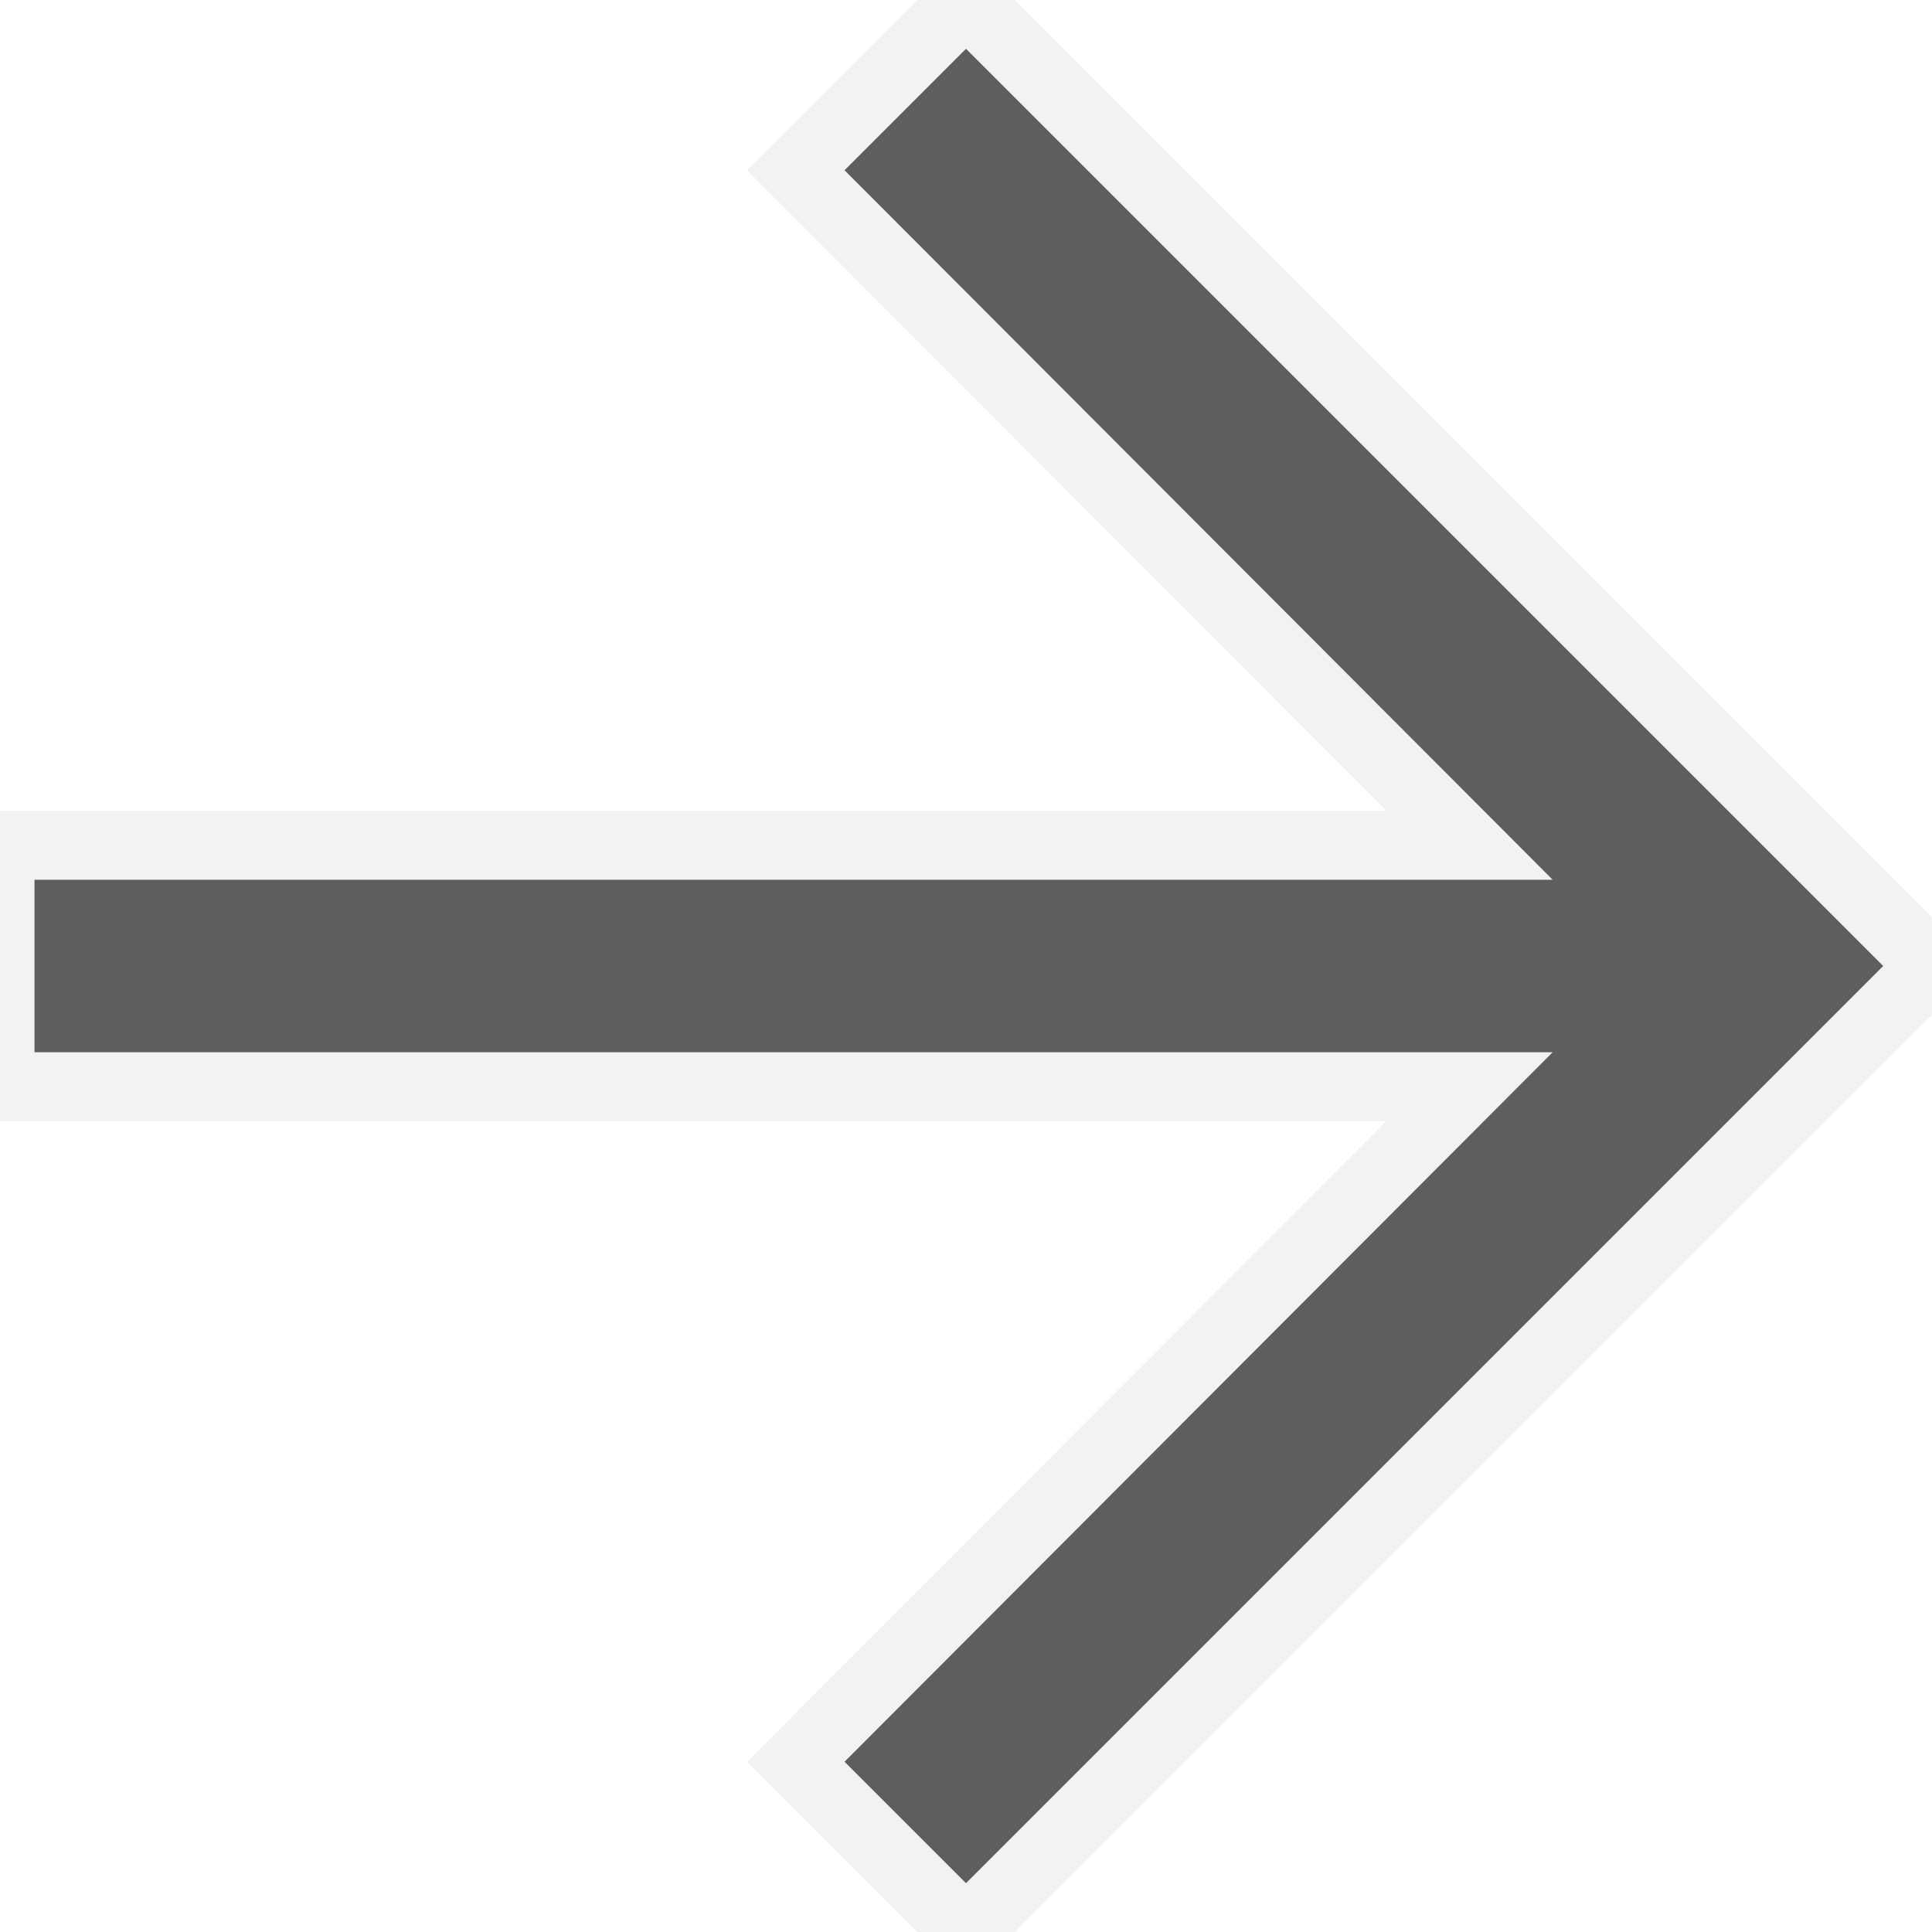
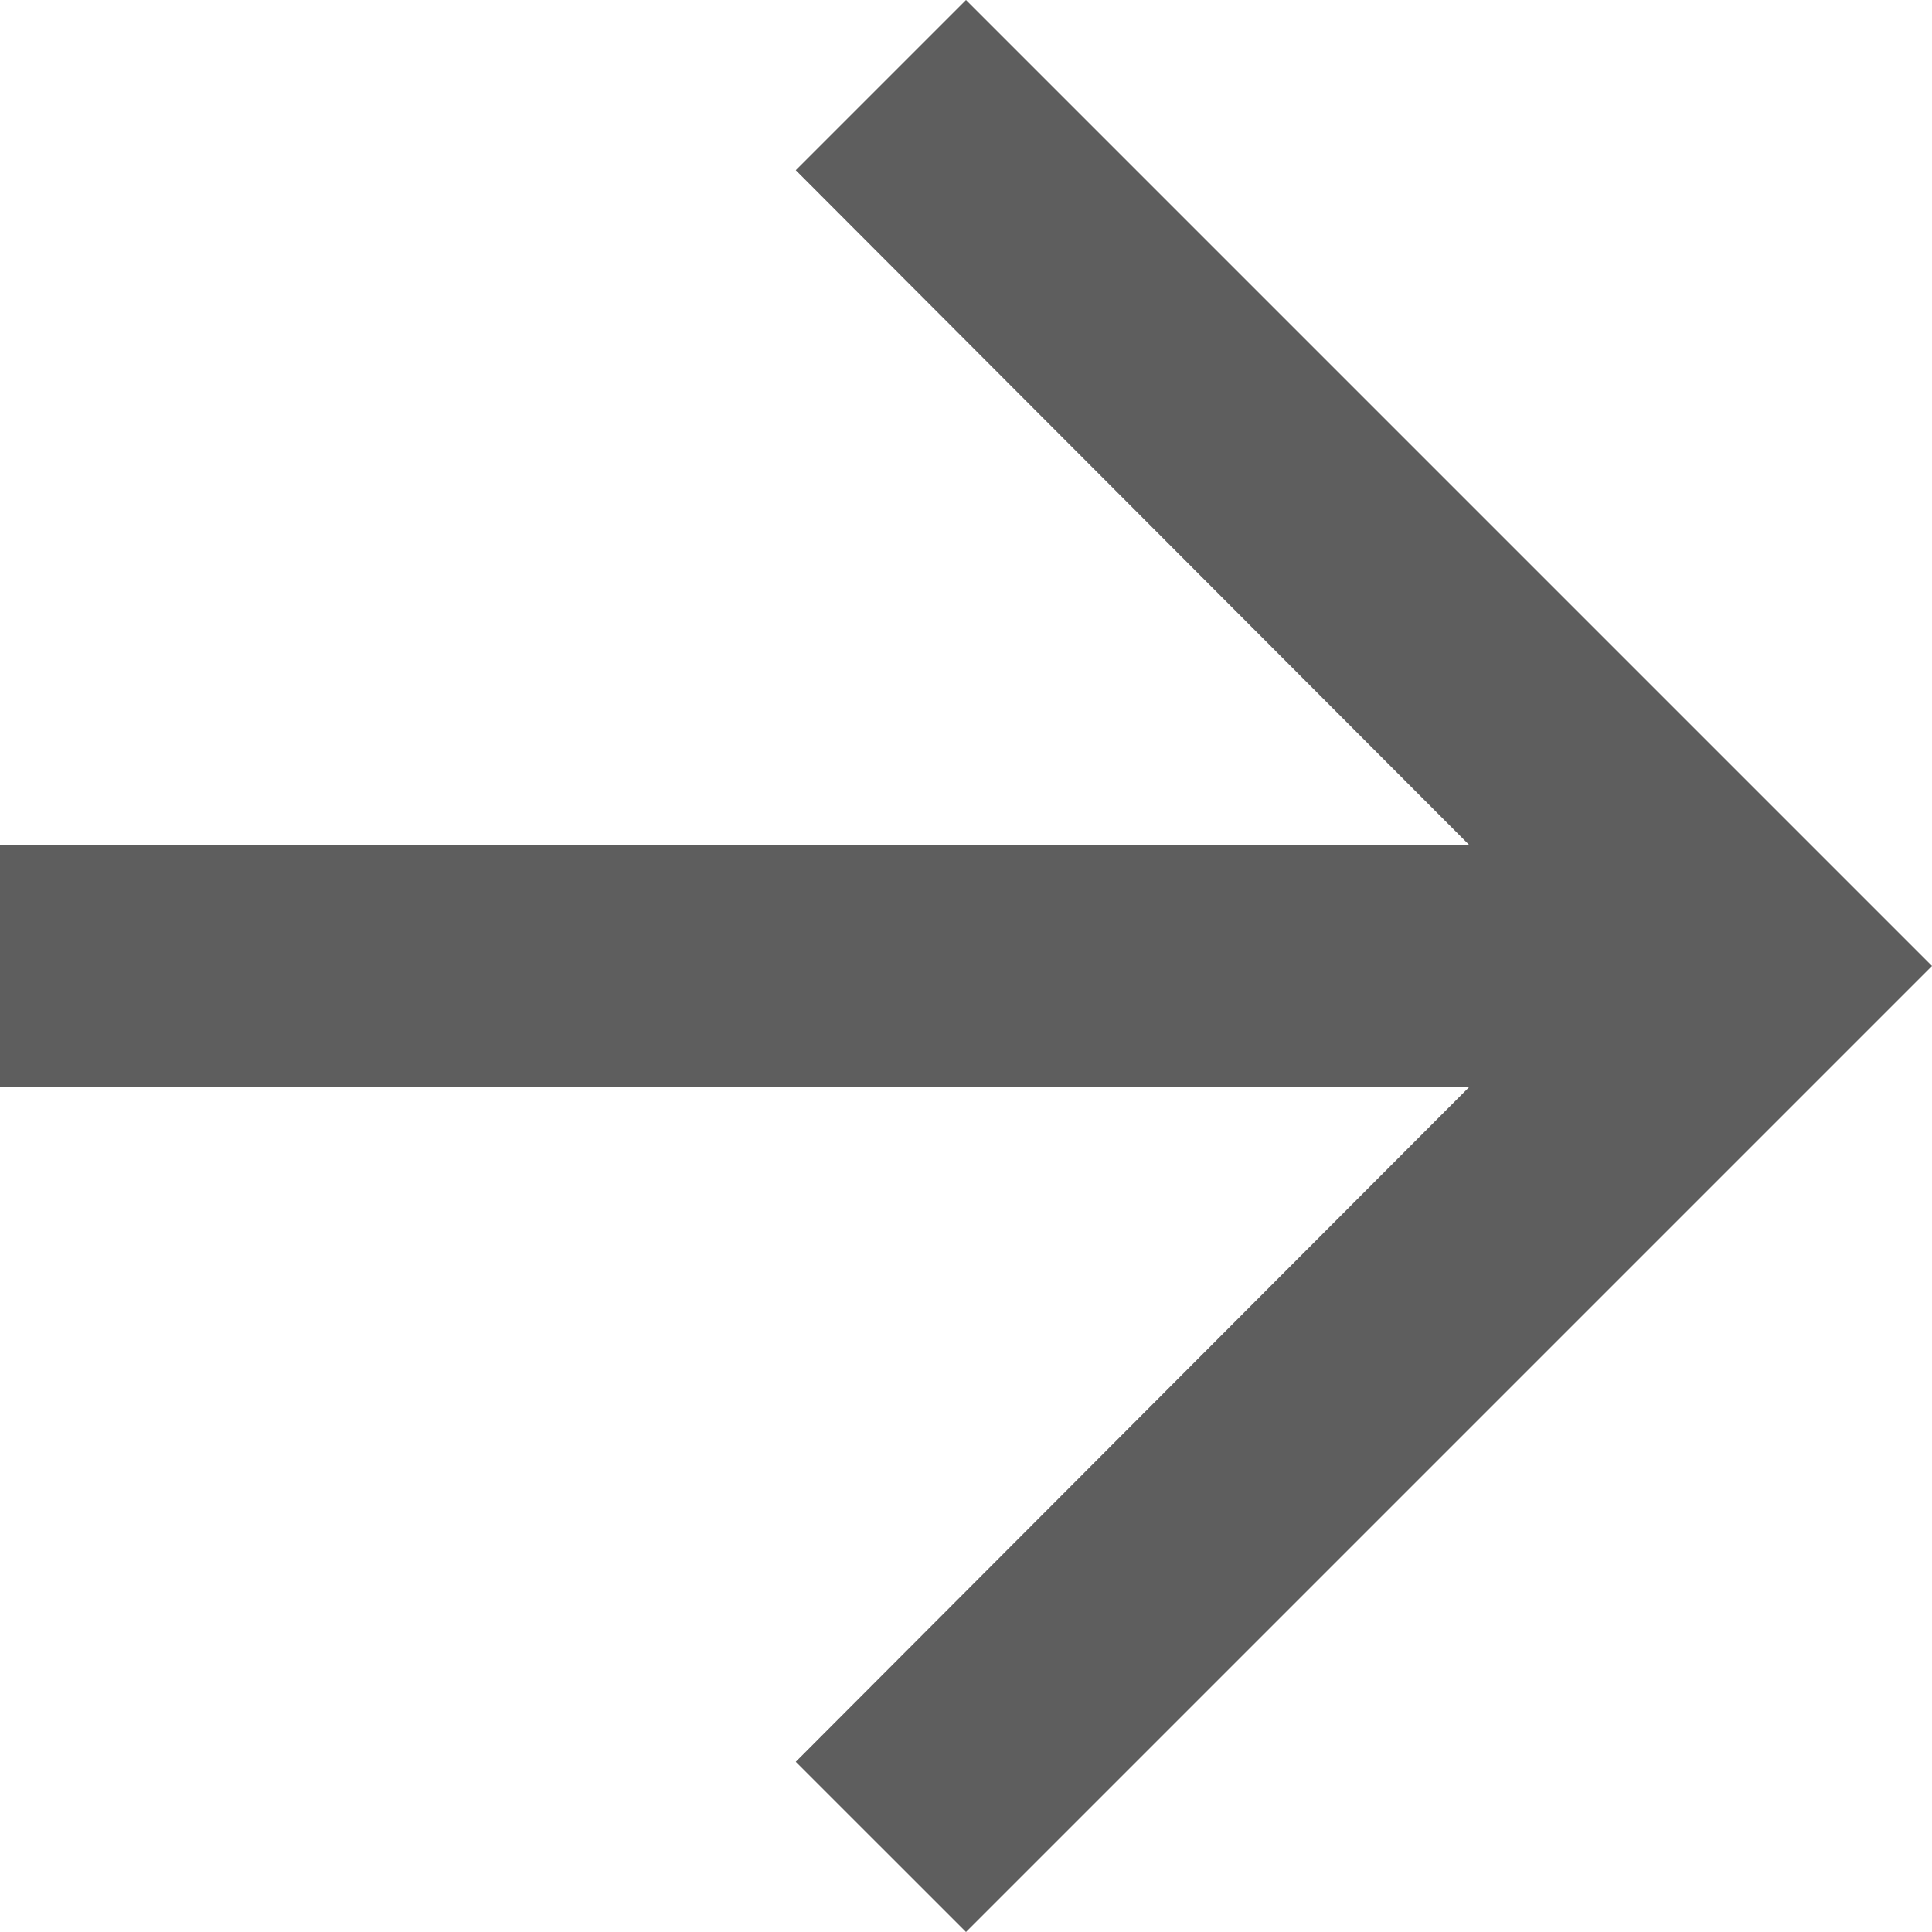
<svg xmlns="http://www.w3.org/2000/svg" width="28px" height="28px" viewBox="0 0 28 28" version="1.1">
  <defs />
-   <g id="Page-1" stroke="#F2F2F2" stroke-width="1" fill="none" fill-rule="evenodd">
+   <g id="Page-1" stroke="none" stroke-width="1" fill="none" fill-rule="evenodd">
    <g id="Frontpage-1-Right-Arrow" transform="translate(-1392, -476)" fill-rule="nonzero" fill="#5E5E5E">
      <polygon id="Shape" points="1406 476 1403.533 478.467 1413.297 488.25 1392 488.25 1392 491.75 1413.297 491.75 1403.533 501.533 1406 504 1420 490" />
    </g>
  </g>
</svg>
